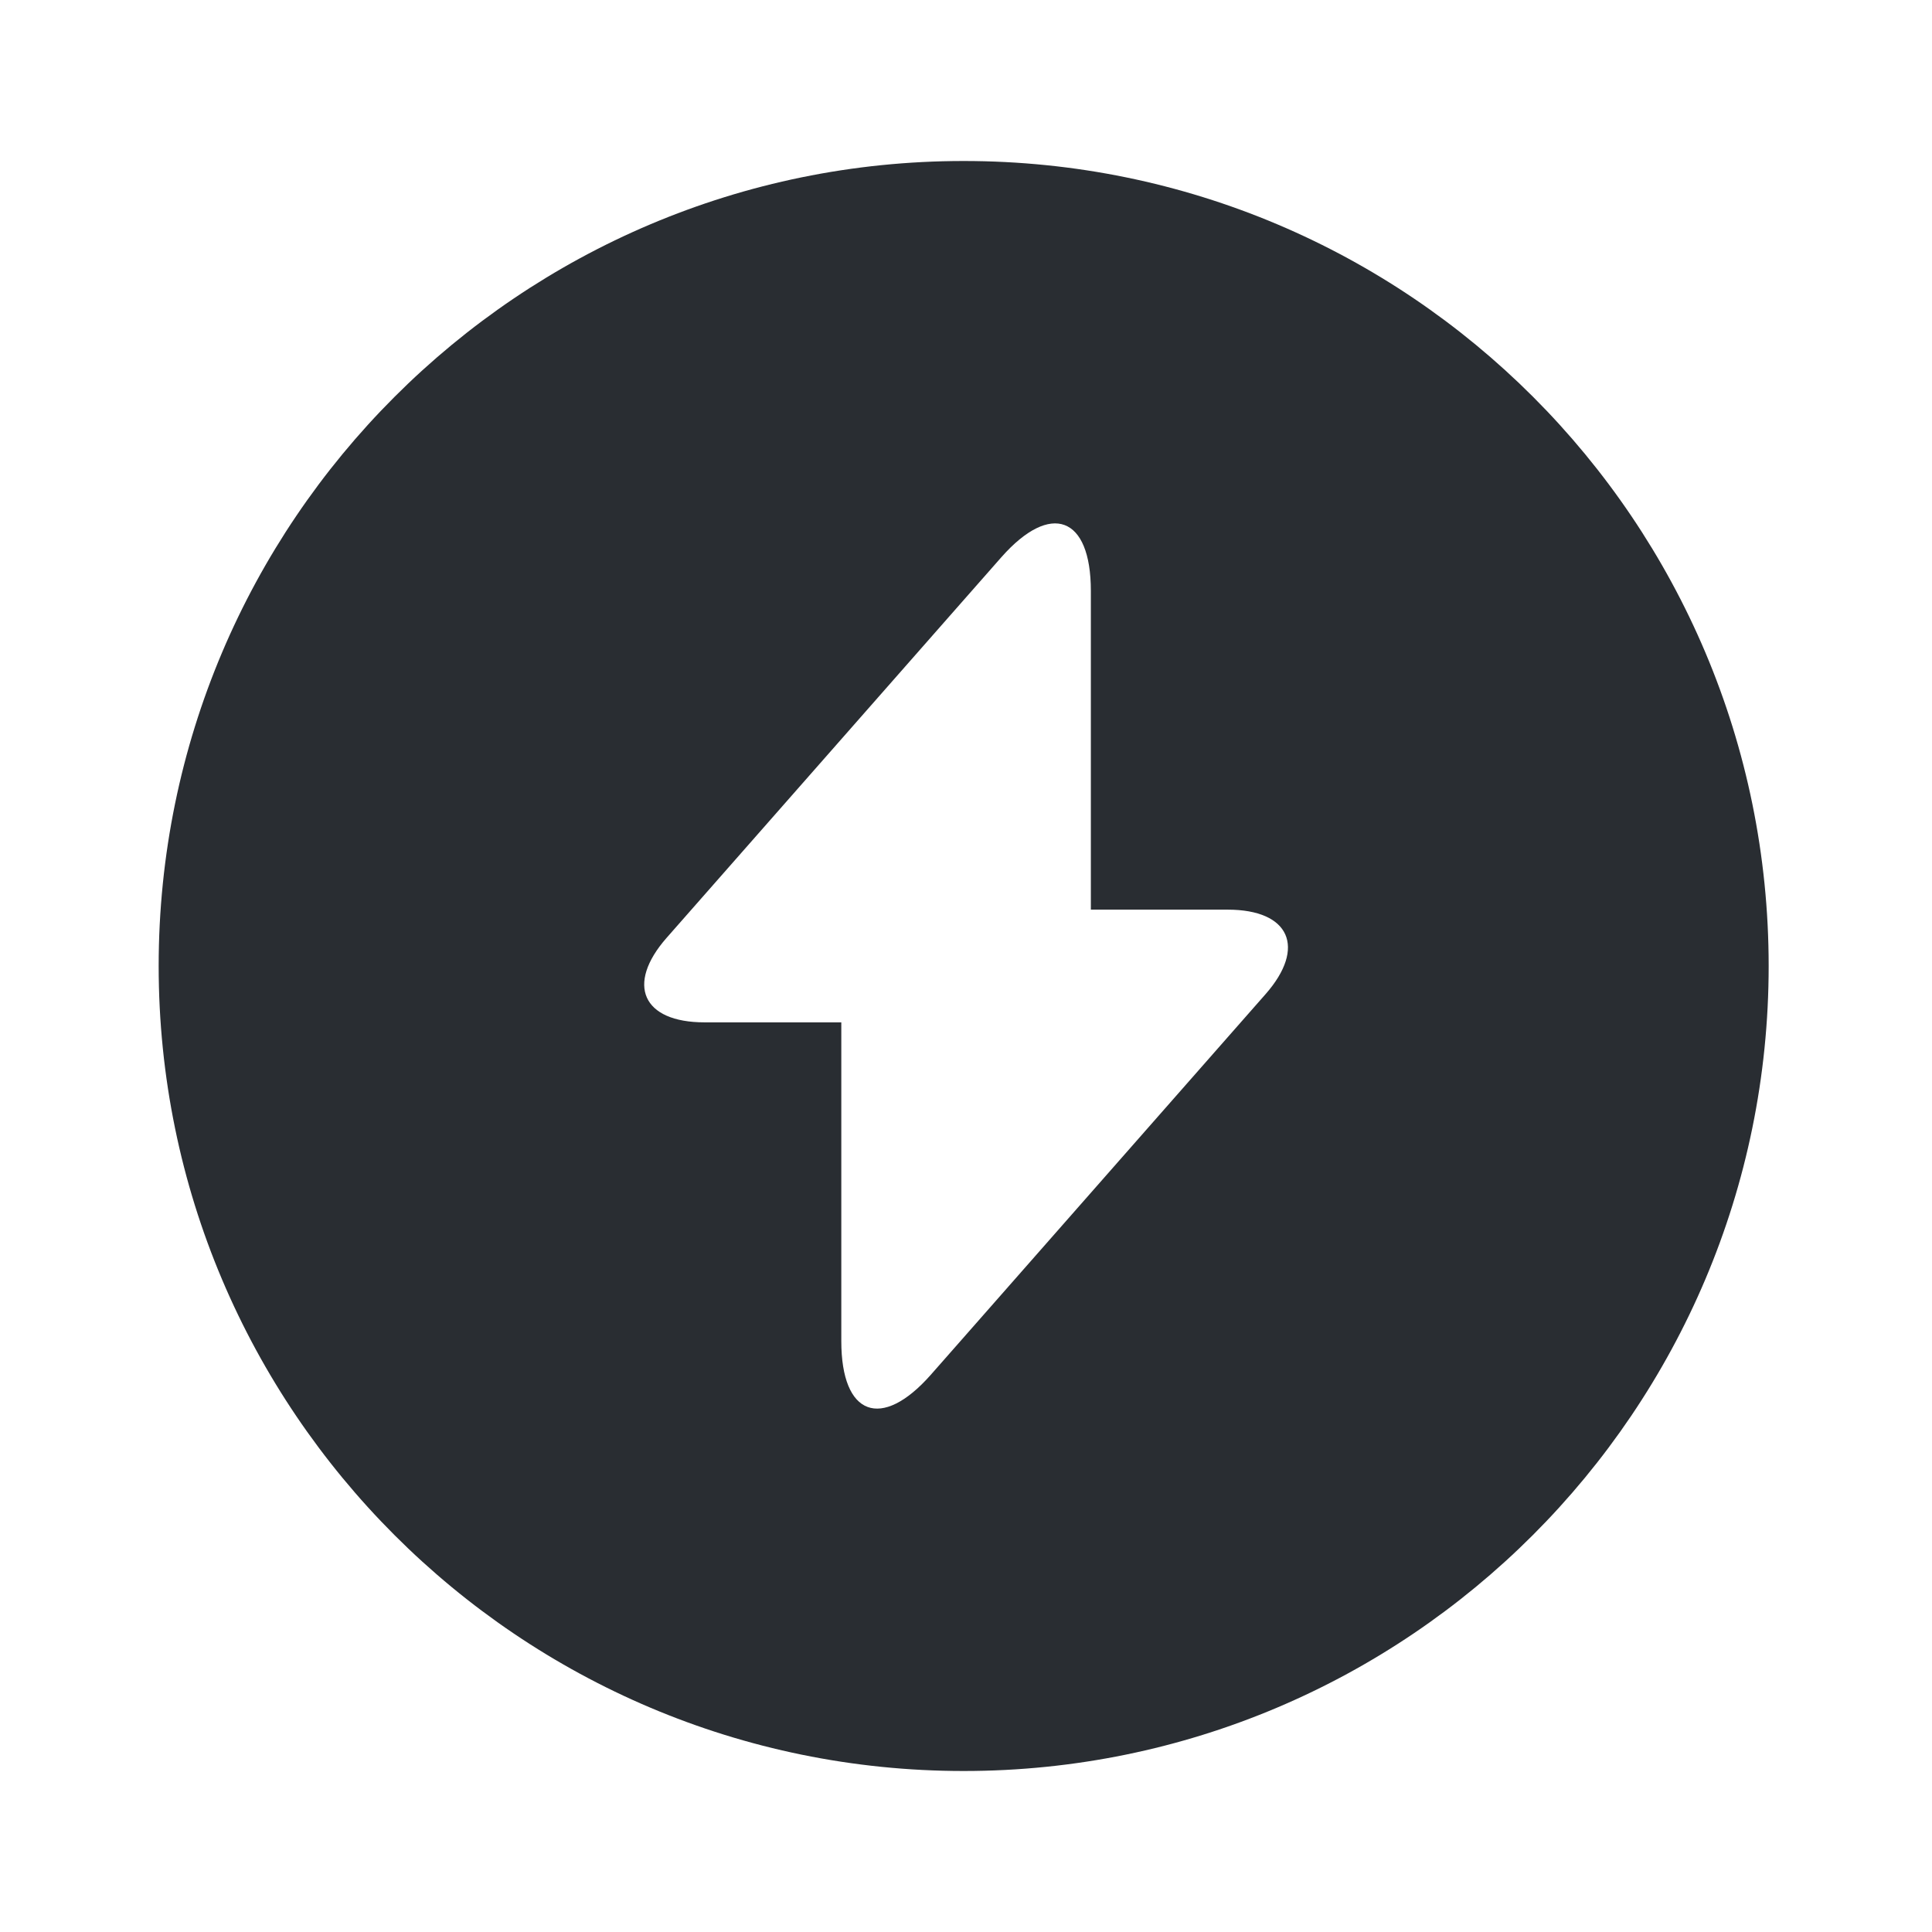
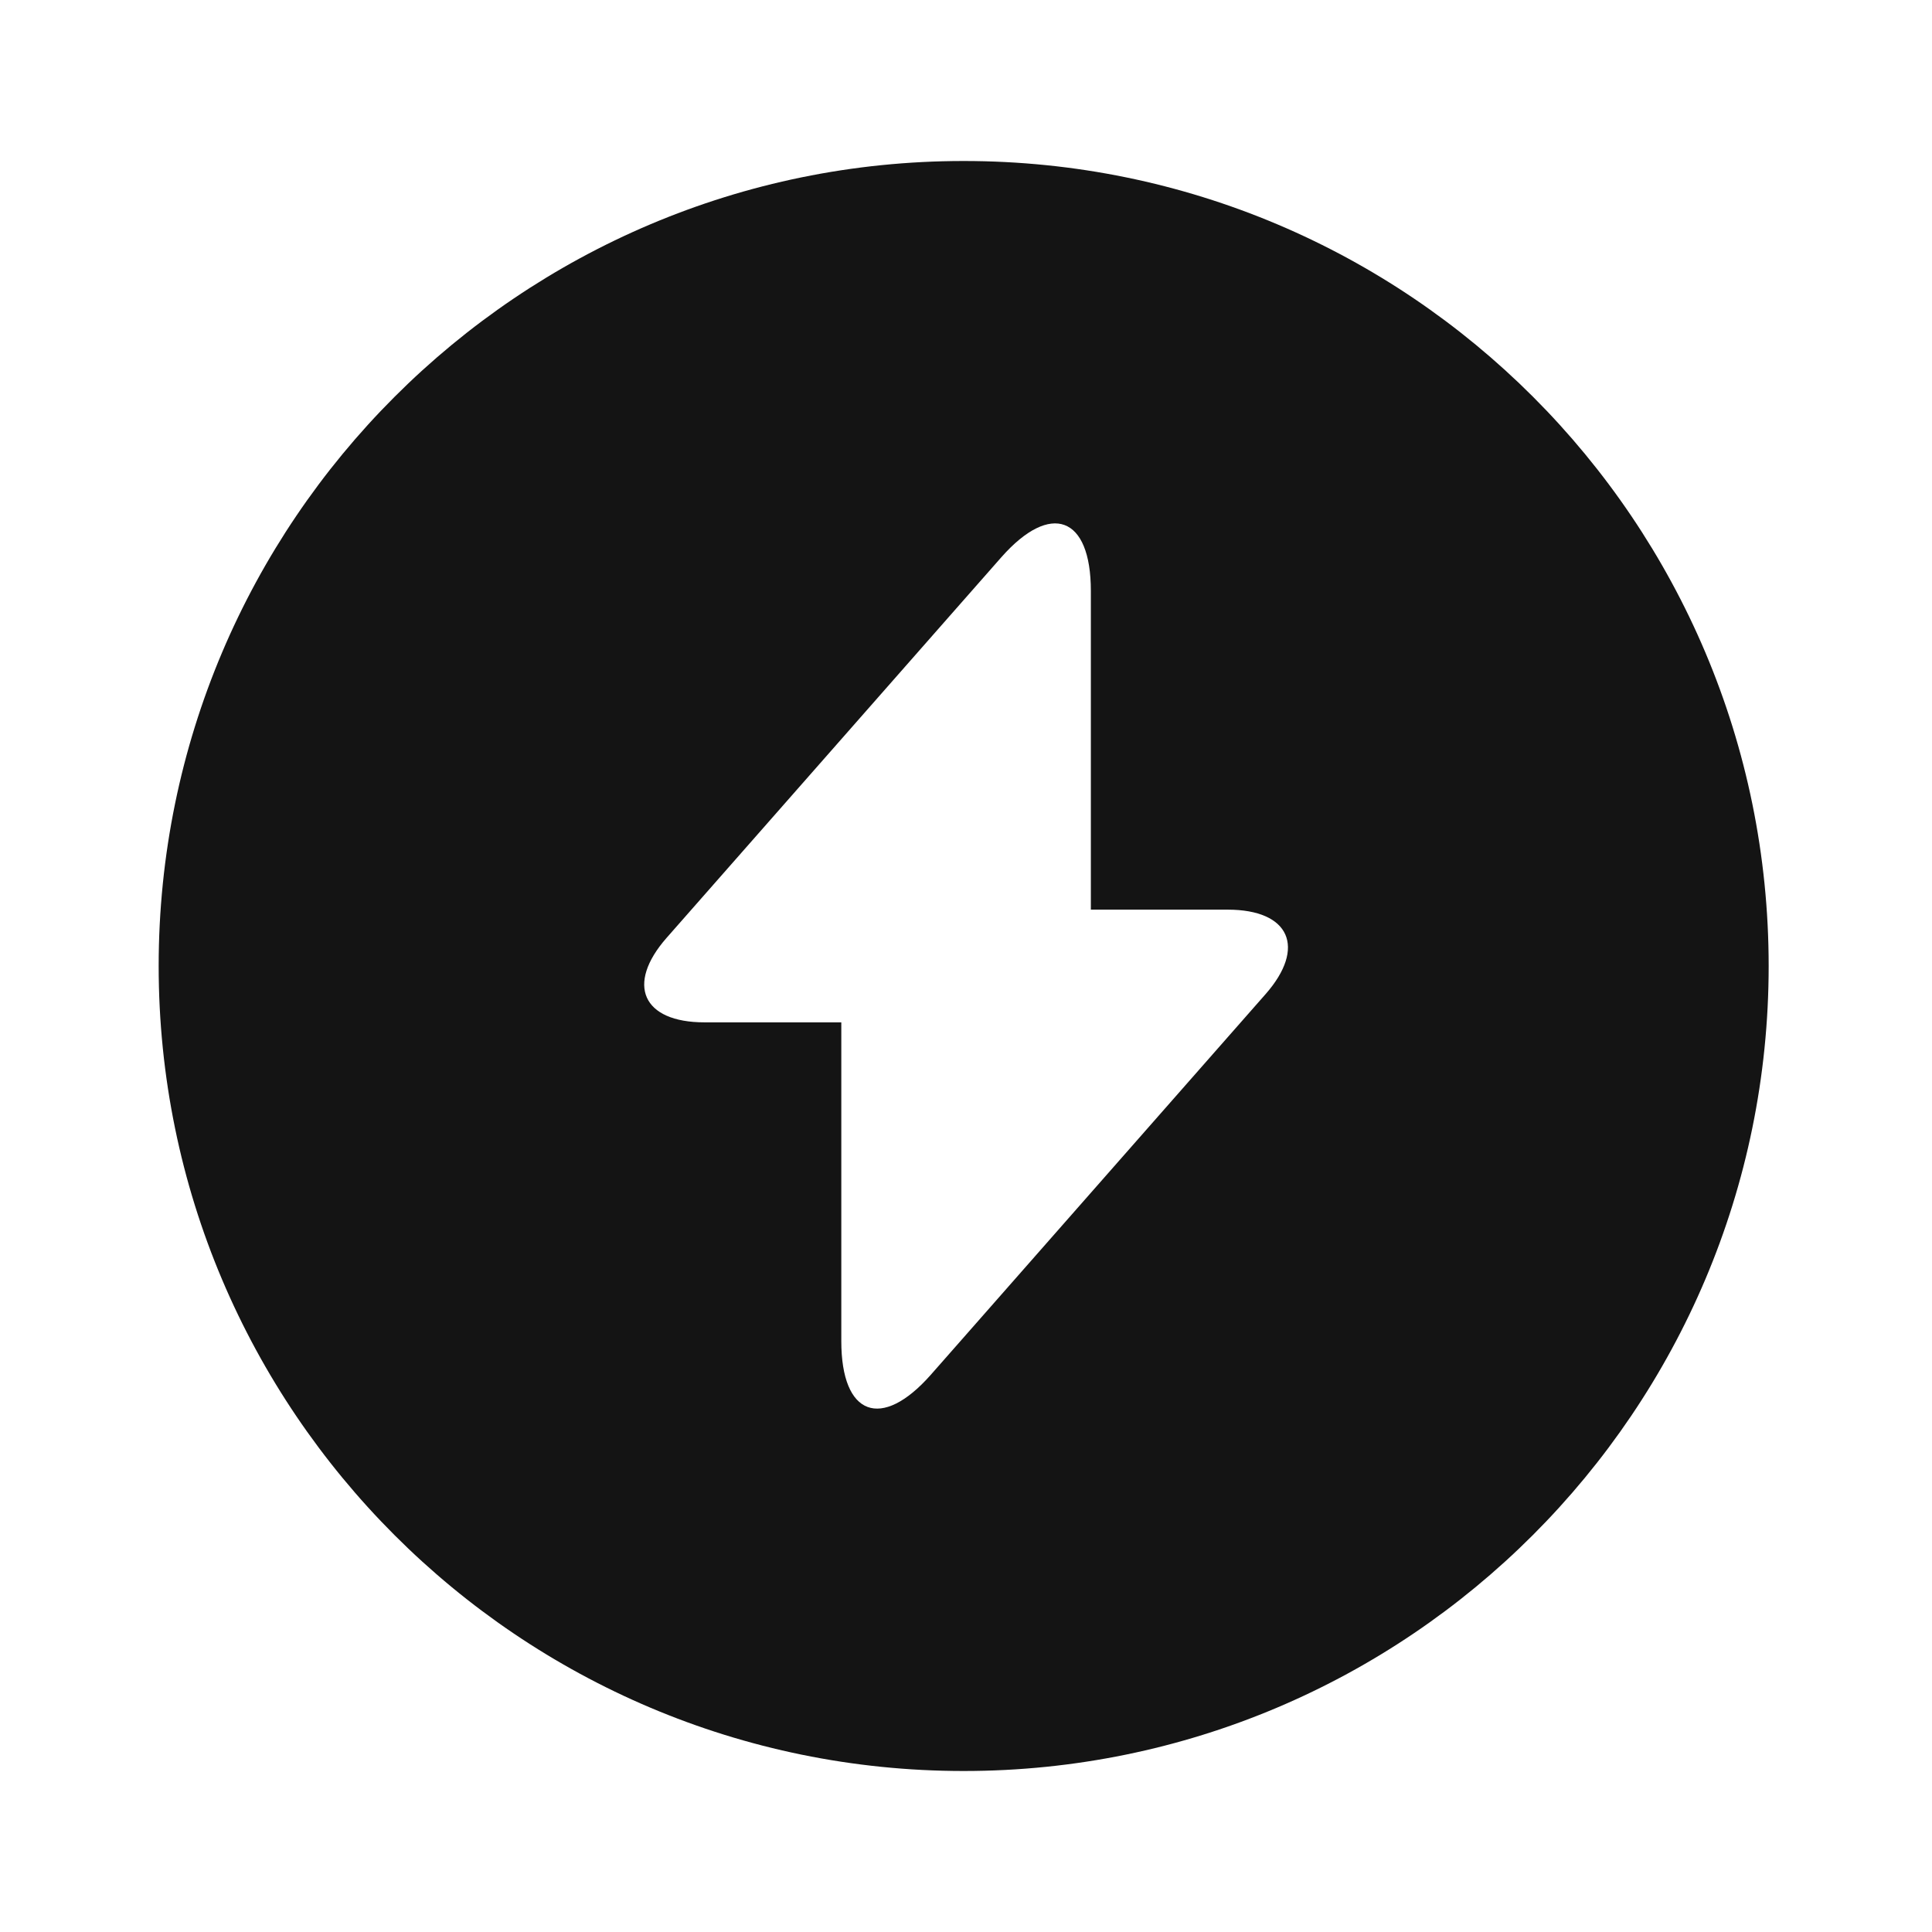
<svg xmlns="http://www.w3.org/2000/svg" width="800px" height="800px" viewBox="0 0 24 24" fill="none">
-   <path d="M11.971 2C6.451 2 1.971 6.48 1.971 12C1.971 17.52 6.451 22 11.971 22C17.491 22 21.971 17.52 21.971 12C21.971 6.48 17.501 2 11.971 2ZM15.721 12.35L12.001 16.58L11.561 17.08C10.951 17.77 10.451 17.59 10.451 16.66V12.7H8.751C7.981 12.7 7.771 12.23 8.281 11.65L12.001 7.42L12.441 6.92C13.051 6.23 13.551 6.41 13.551 7.34V11.3H15.251C16.021 11.3 16.231 11.77 15.721 12.35Z" fill="#292D32" />
+   <path d="M11.971 2C6.451 2 1.971 6.48 1.971 12C1.971 17.52 6.451 22 11.971 22C17.491 22 21.971 17.52 21.971 12C21.971 6.48 17.501 2 11.971 2ZM15.721 12.35L12.001 16.58L11.561 17.08C10.951 17.77 10.451 17.59 10.451 16.66V12.7H8.751C7.981 12.7 7.771 12.23 8.281 11.65L12.001 7.42L12.441 6.92C13.051 6.23 13.551 6.41 13.551 7.34V11.3H15.251C16.021 11.3 16.231 11.77 15.721 12.35Z" fill="rgb(20, 20, 20)" />
</svg>
